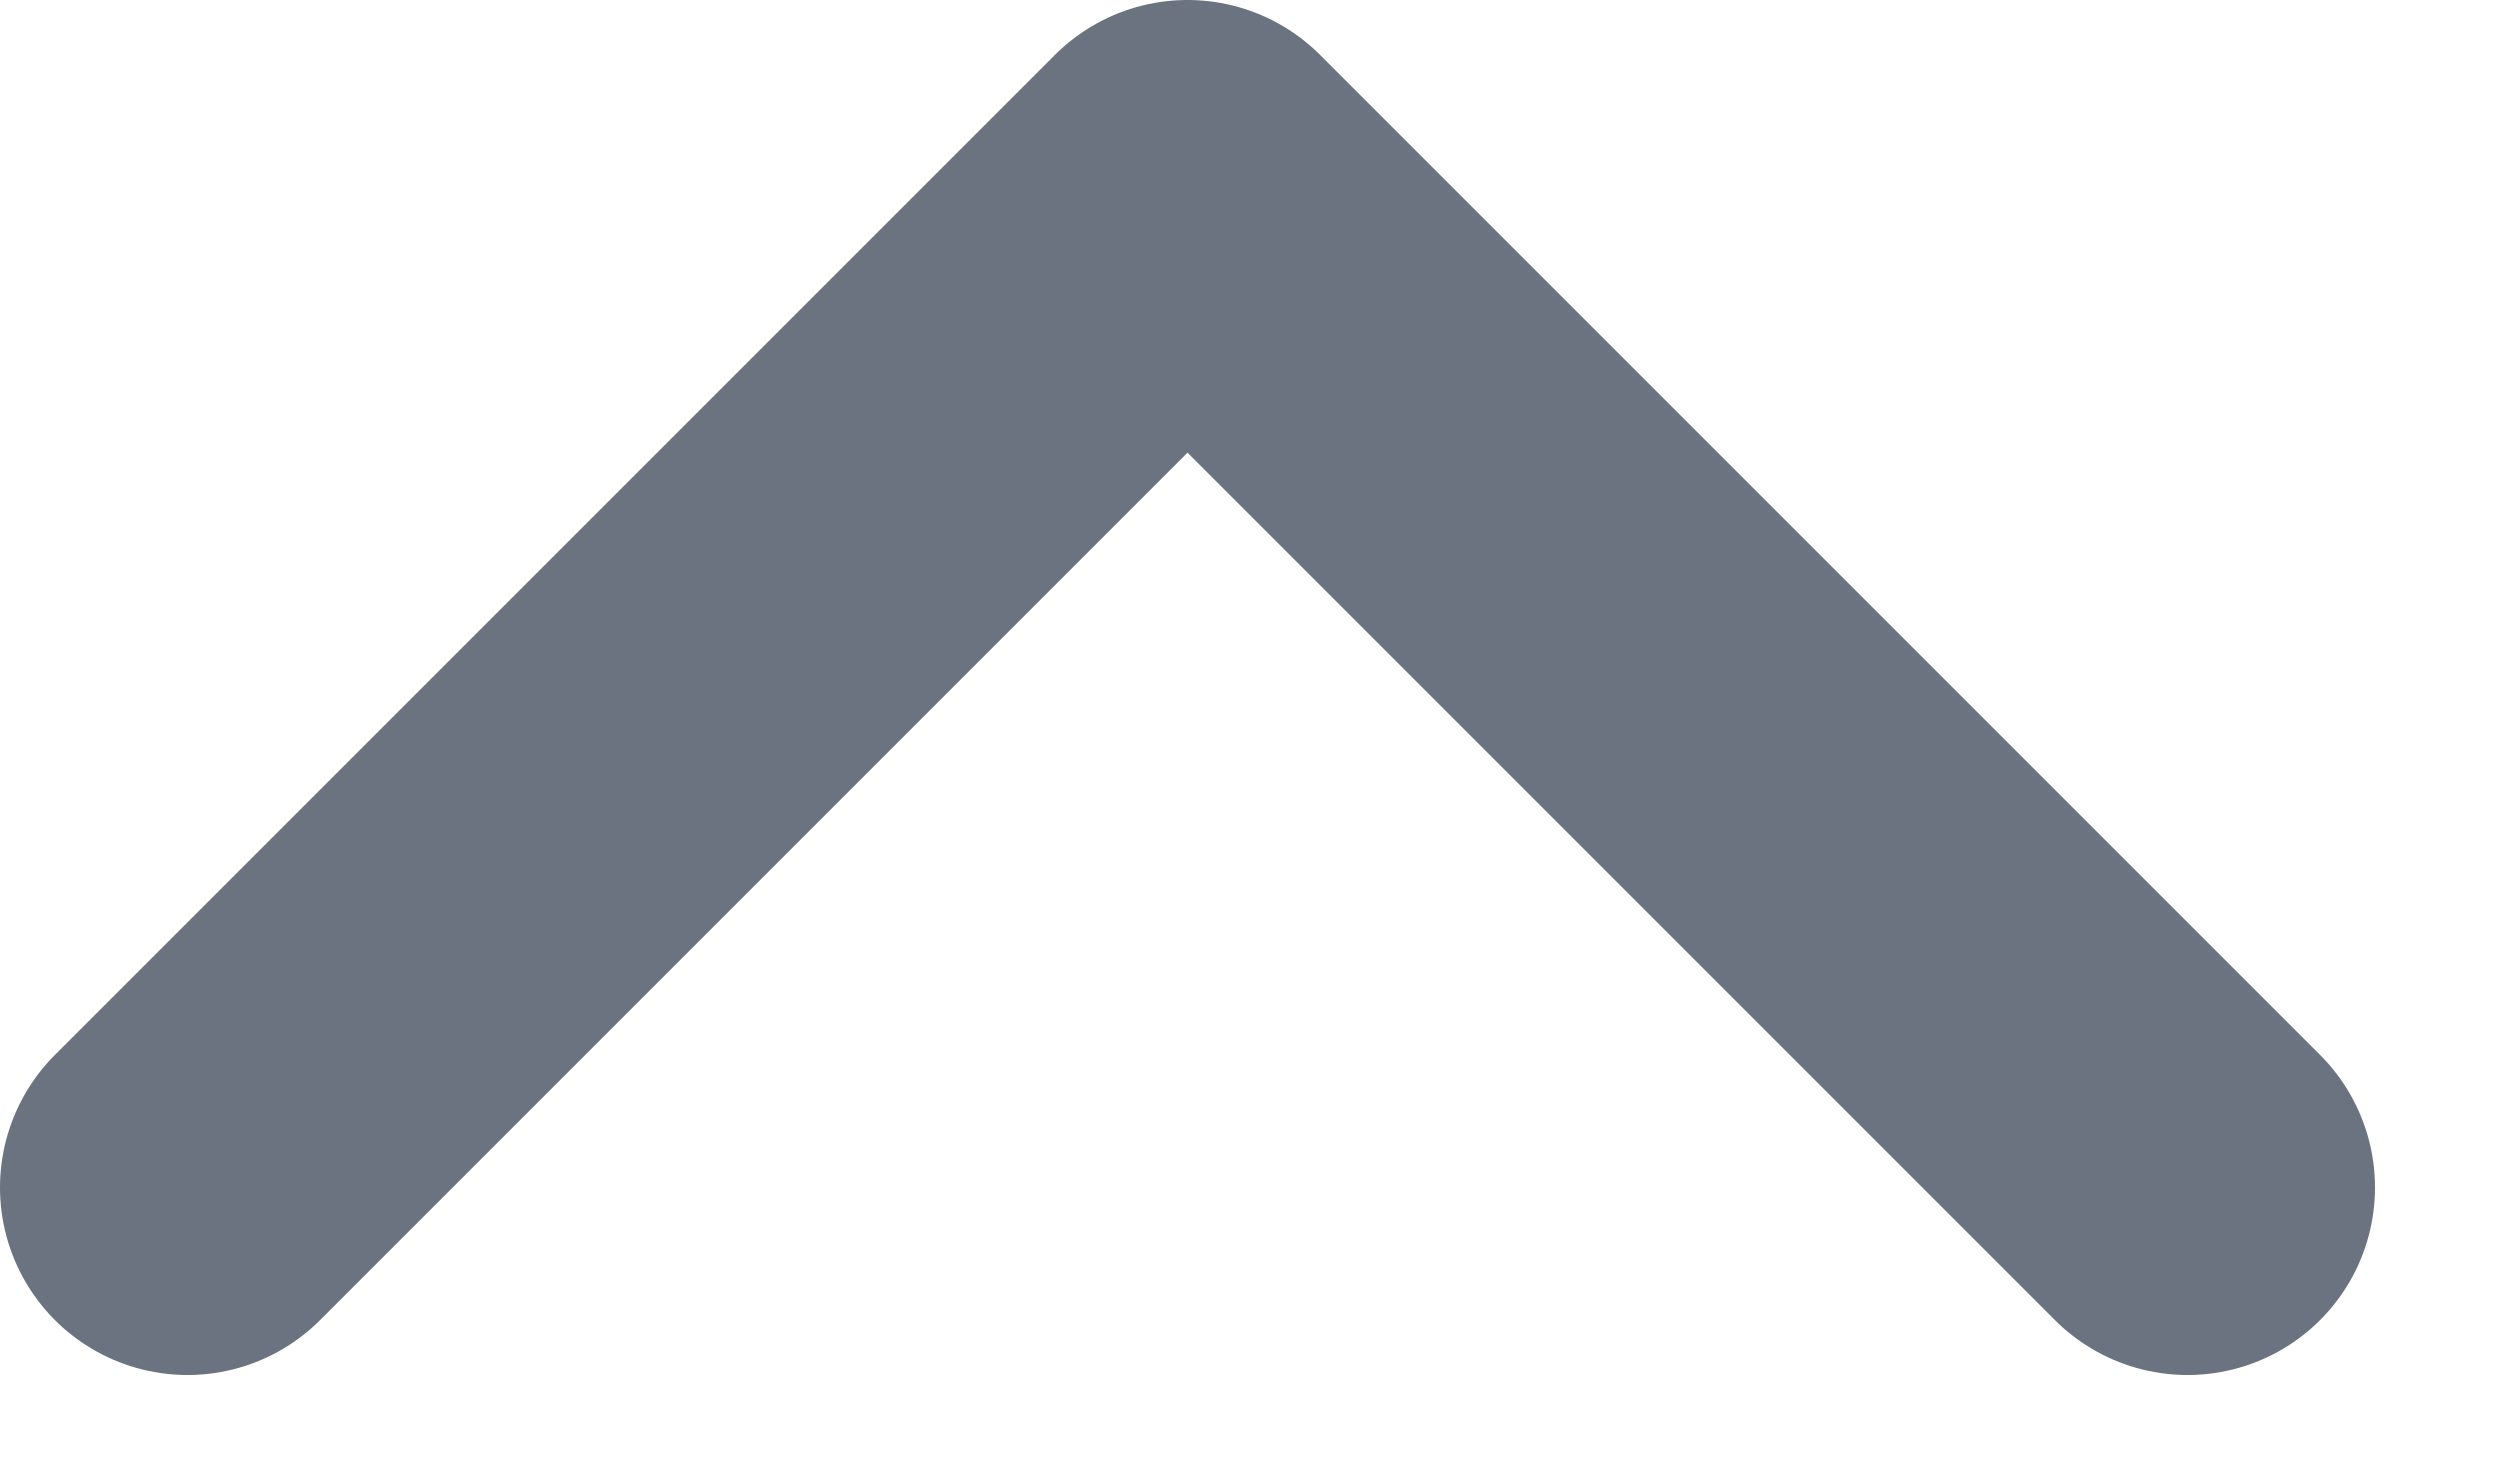
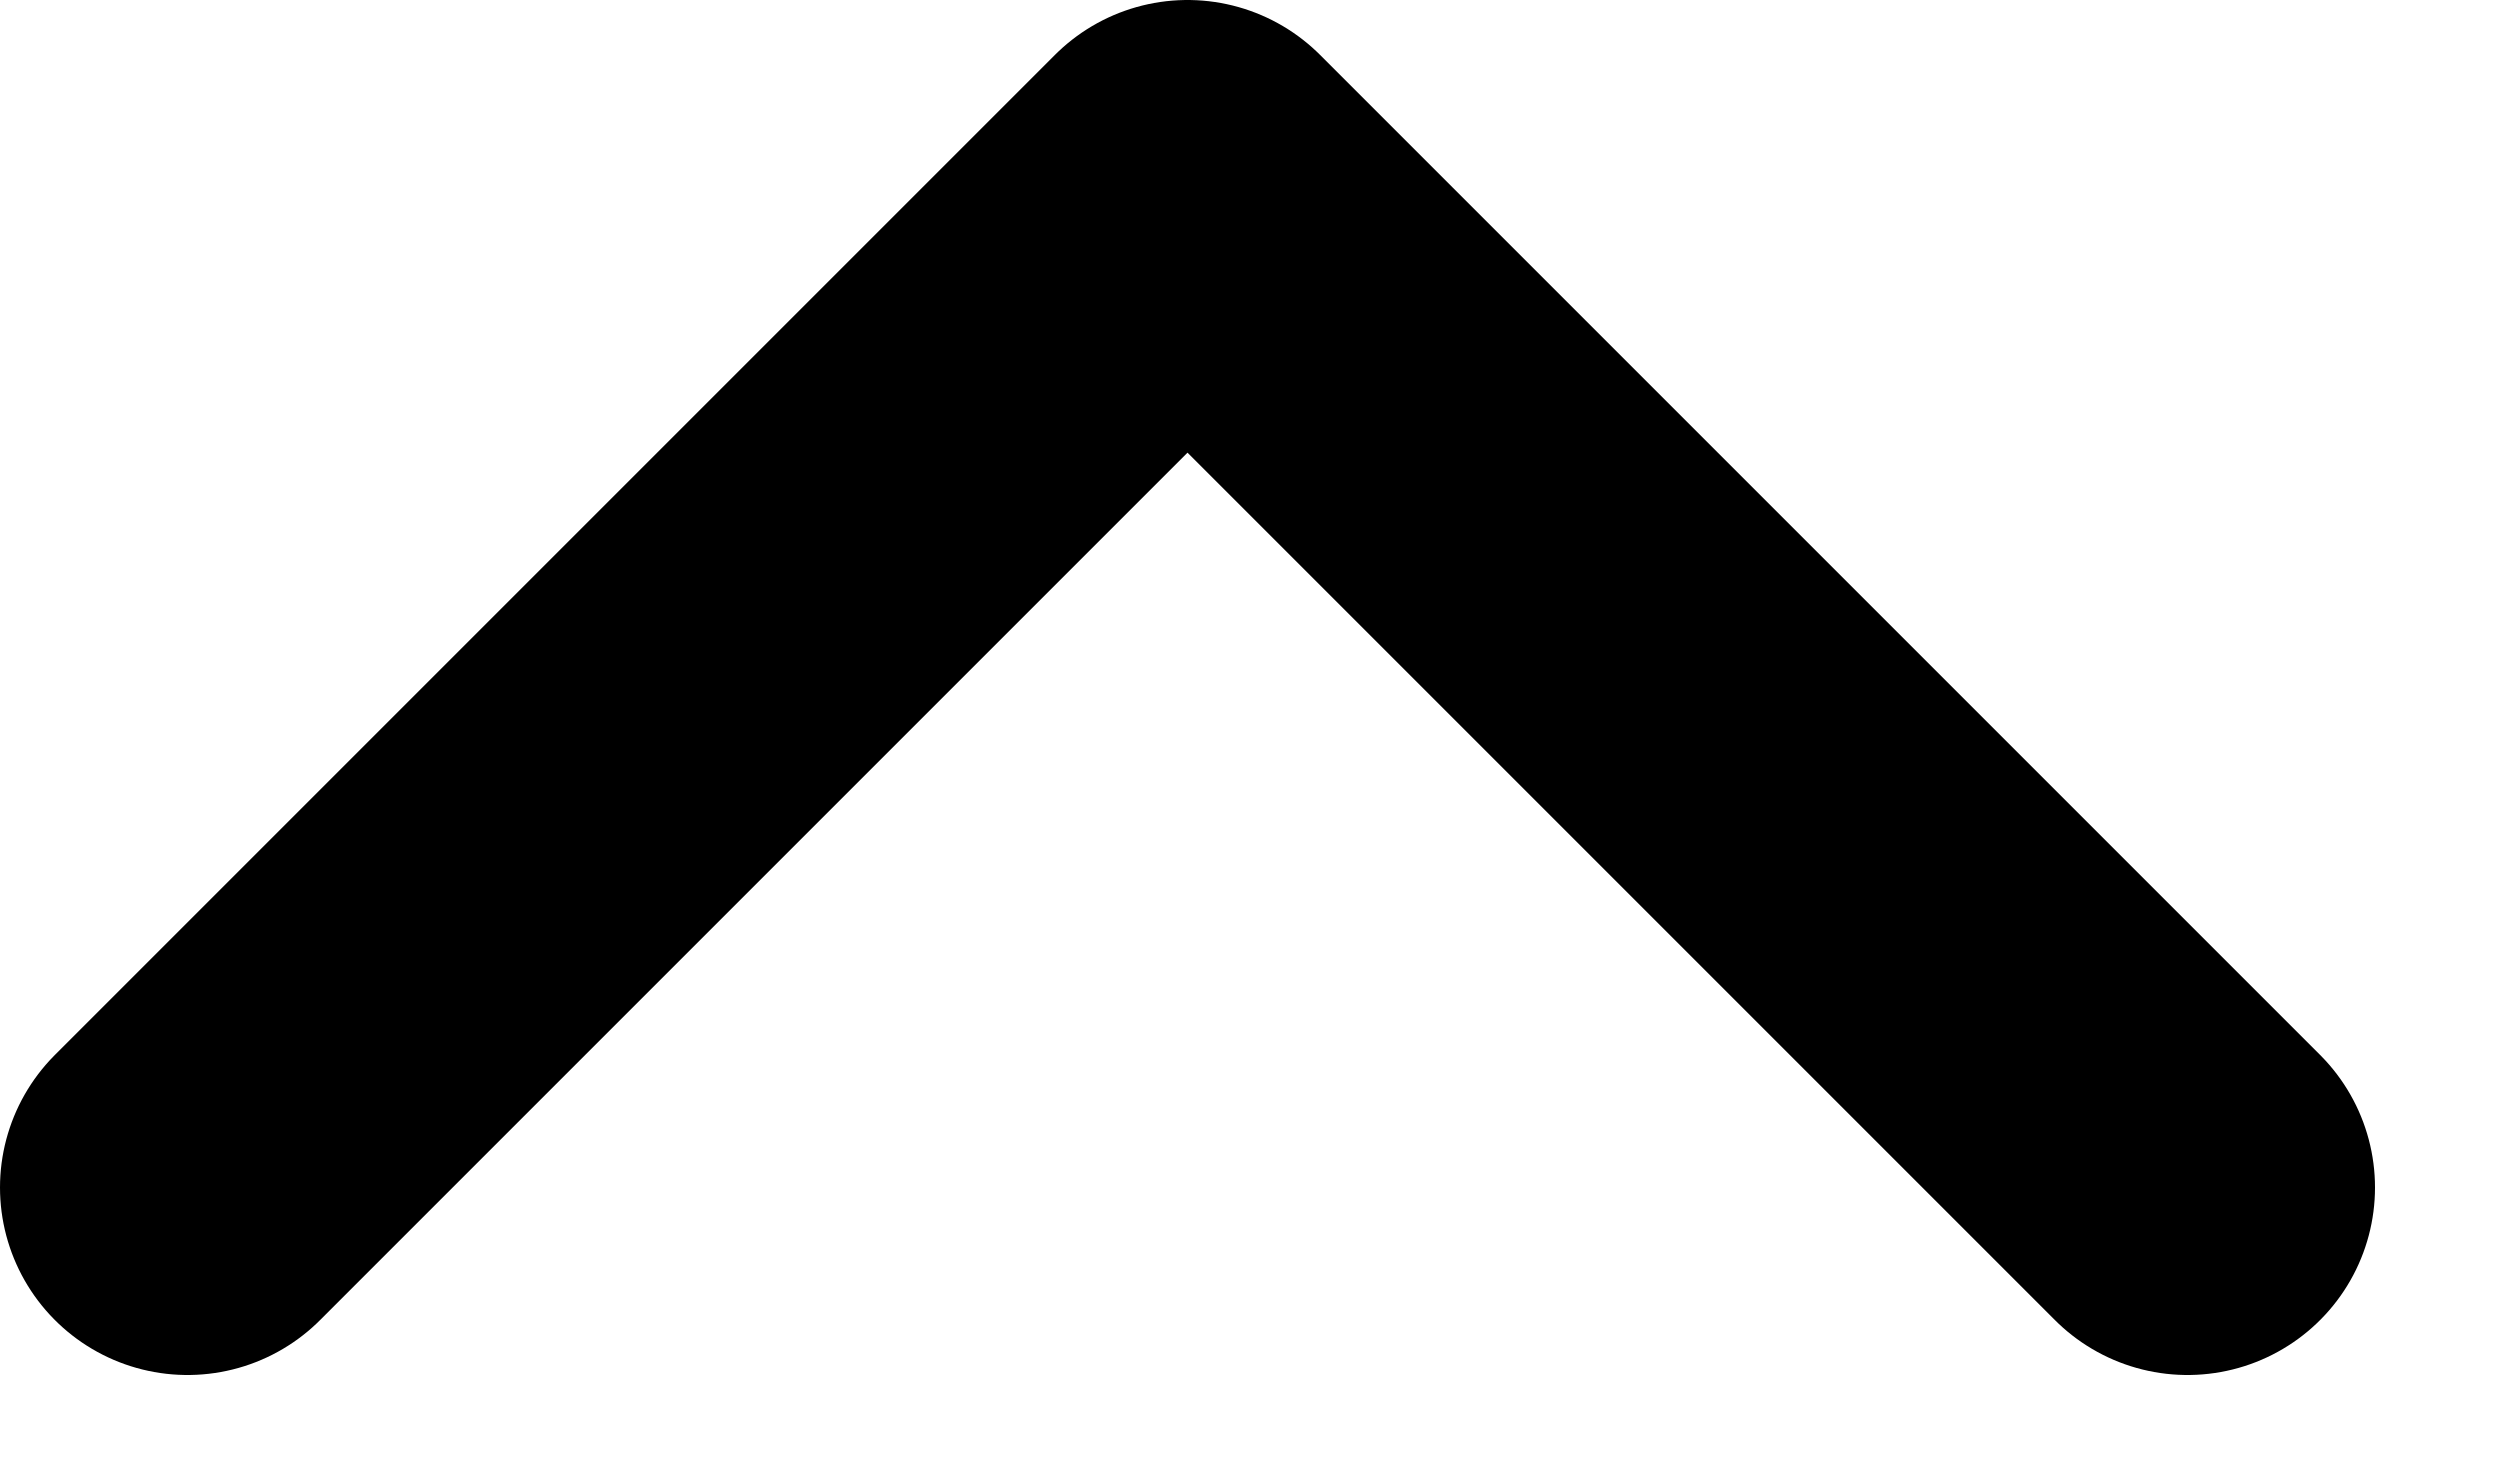
<svg xmlns="http://www.w3.org/2000/svg" width="12" height="7" viewBox="0 0 12 7" fill="none">
-   <path d="M0.9 5.7L5.7 0.9L10.5 5.7" stroke="#6B7280" stroke-width="1.8" stroke-linecap="round" stroke-linejoin="round" />
+   <path d="M0.9 5.7L5.7 0.9L10.5 5.7" stroke="currentColor" stroke-width="1.8" stroke-linecap="round" stroke-linejoin="round" />
</svg>
